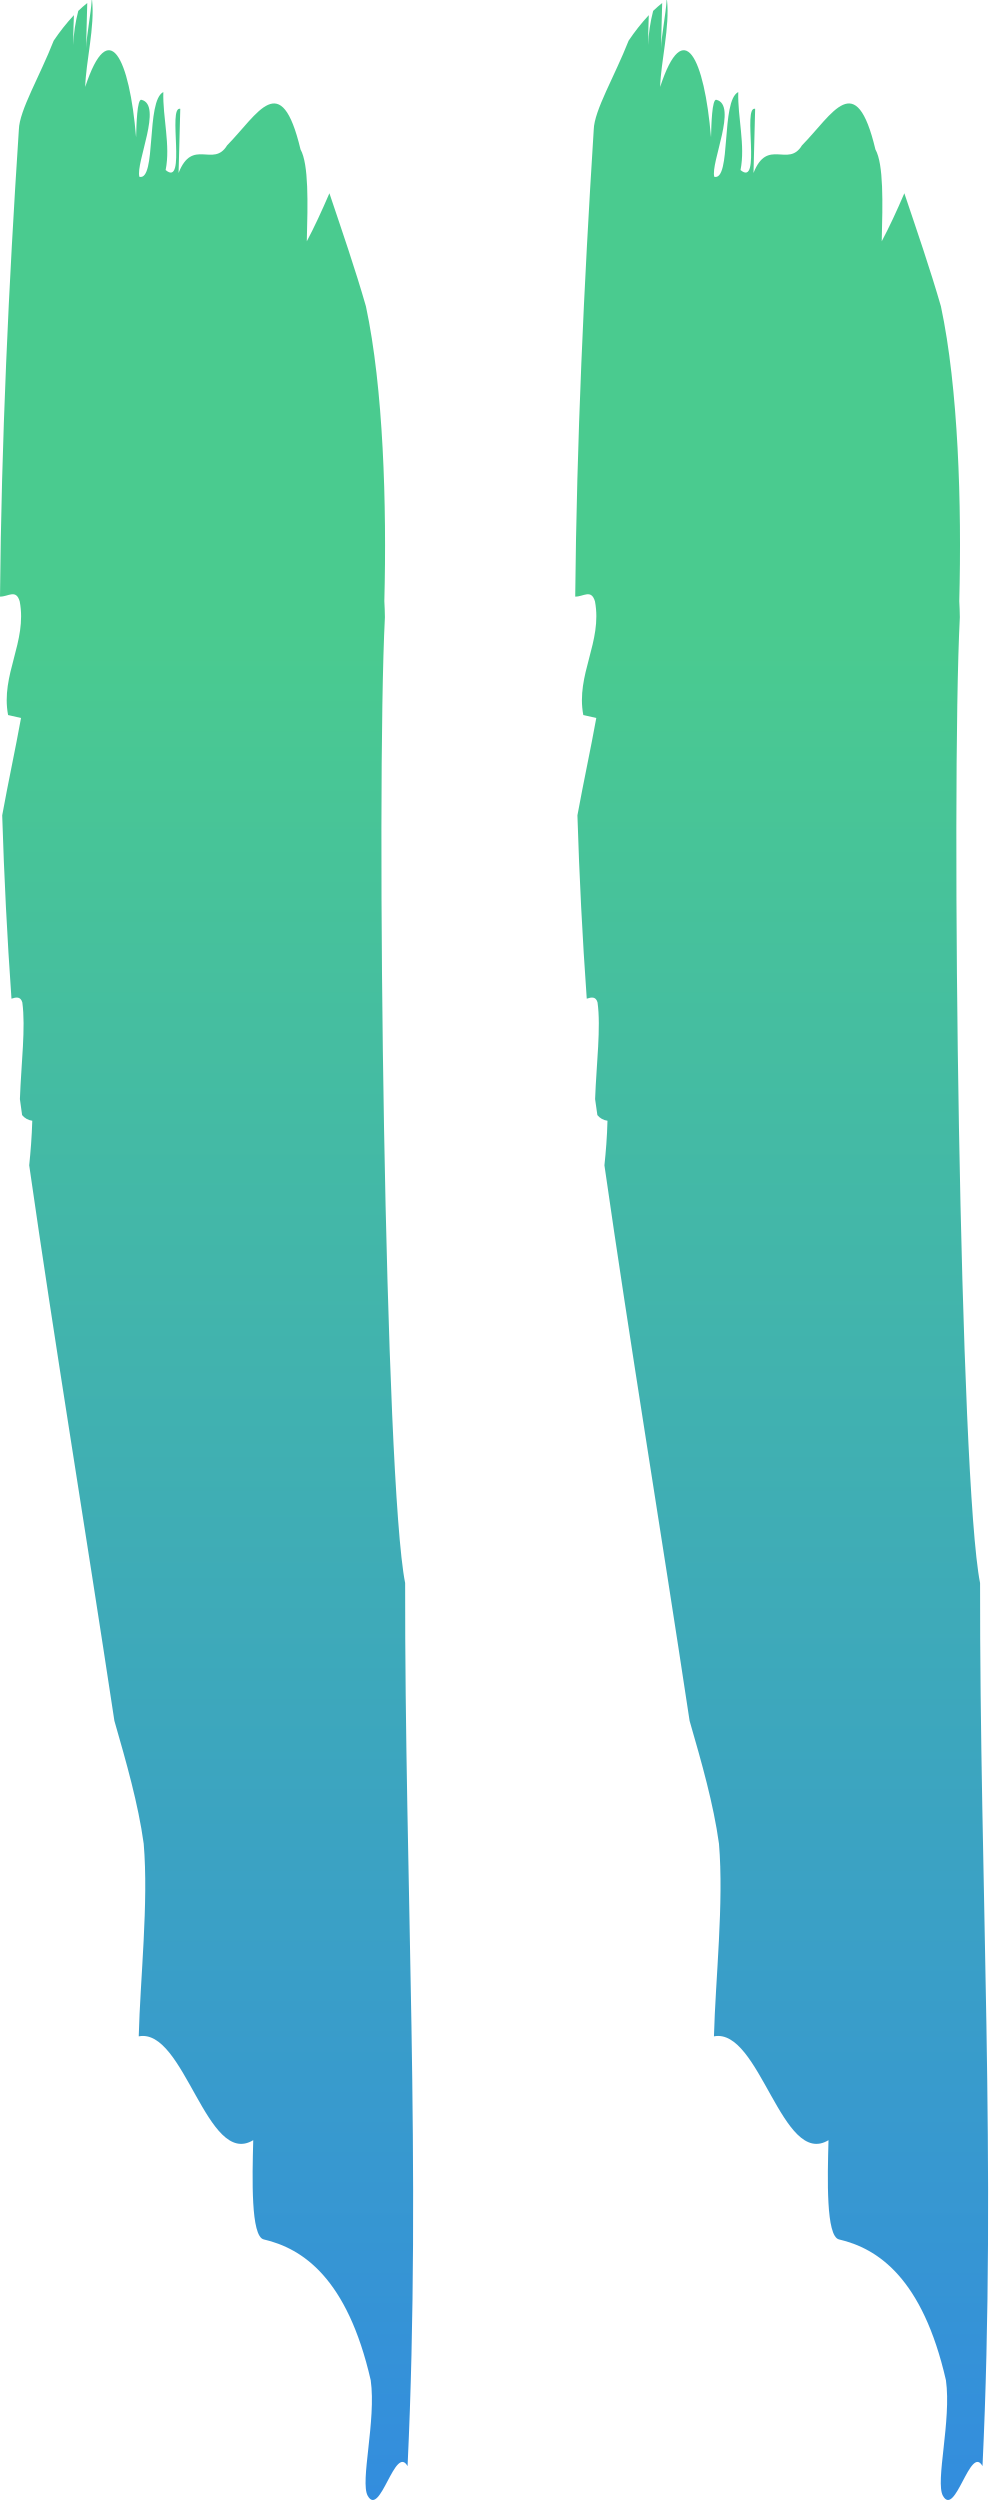
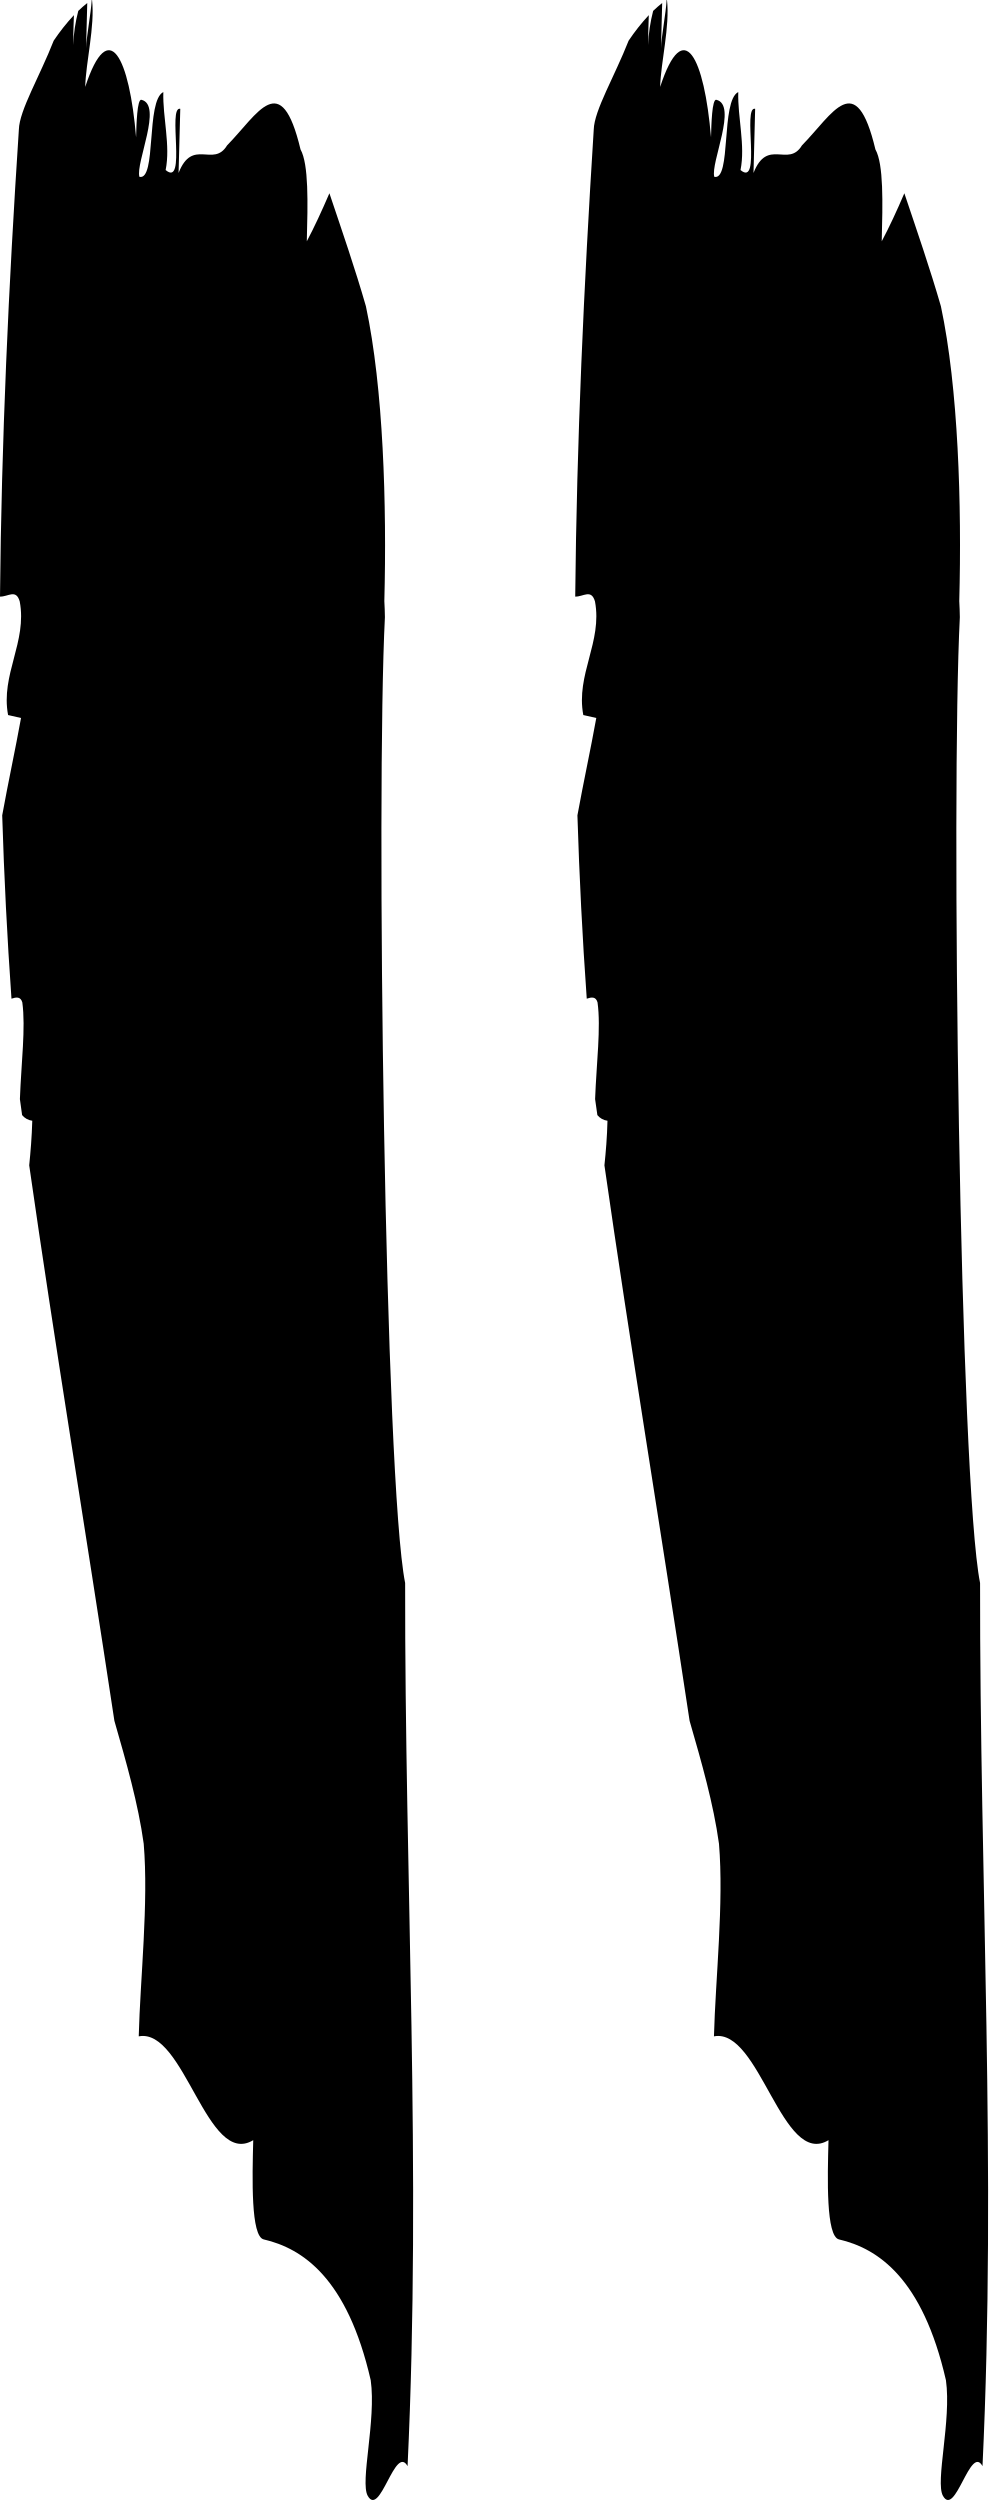
<svg xmlns="http://www.w3.org/2000/svg" width="87" height="219" viewBox="0 0 87 219" fill="none">
  <path d="M0 52.262C0.703 52.287 1.406 51.564 1.728 52.688C2.396 56.237 0.04 59.089 0.708 62.638L1.842 62.895C1.347 65.643 0.723 68.499 0.193 71.425C0.358 76.801 0.629 82.154 1.005 87.484C1.421 87.346 1.802 87.281 1.955 87.811C2.257 90.029 1.861 93.098 1.743 96.281C1.807 96.747 1.876 97.217 1.936 97.682C2.158 97.956 2.477 98.133 2.827 98.177C2.787 99.618 2.678 100.895 2.559 102.083C4.792 117.697 7.421 133.553 10.02 150.741C11.064 154.375 12.109 158.013 12.589 161.513C13.025 166.701 12.282 173.325 12.153 178.385C16.163 177.607 18.128 189.939 22.183 187.479C22.099 190.85 21.965 195.894 23.099 196.172C26.5 196.959 30.425 199.553 32.475 208.508C32.97 212.013 31.524 217.419 32.213 218.632C33.302 220.577 34.609 214.087 35.703 216.033C36.93 189.983 35.455 164.899 35.49 138.672C33.713 129.761 32.93 69.529 33.718 54.064C33.718 53.594 33.688 53.123 33.668 52.658C33.886 44.217 33.584 33.97 32.054 26.831C31.114 23.554 29.965 20.227 28.856 16.93C28.193 18.47 27.534 19.901 26.876 21.138C26.965 17.762 27.049 14.386 26.326 13.089C24.609 5.906 22.604 9.975 19.891 12.738C18.698 14.718 16.861 12.04 15.643 15.153C15.703 12.911 15.728 11.782 15.792 9.53C14.653 9.272 16.371 16.46 14.51 14.896C14.945 12.733 14.247 10.307 14.307 8.064C12.767 8.841 13.728 15.846 12.213 15.49C11.861 14.277 14.277 9.178 12.386 8.742C12.01 8.658 11.95 10.906 11.921 12.03C11.341 5.099 9.54 1.297 7.465 7.614C7.52 5.421 8.322 2.317 8.064 0L8.035 0C7.97 1.158 7.579 3.153 7.54 4.223L7.643 0.262C7.376 0.47 7.119 0.708 6.856 0.955C6.604 1.936 6.453 2.939 6.406 3.95C6.406 3.079 6.45 2.203 6.475 1.327C5.826 2.024 5.234 2.773 4.703 3.564C3.485 6.678 1.698 9.663 1.653 11.346C0.757 24.99 0.124 38.663 0 52.262Z" fill="url(#paint0_linear_450_842)" />
  <path d="M50.389 52.262C51.092 52.287 51.795 51.564 52.121 52.688C52.785 56.237 50.428 59.089 51.097 62.638L52.235 62.895C51.74 65.643 51.116 68.499 50.582 71.425C50.747 76.801 51.019 82.154 51.399 87.484C51.814 87.346 52.196 87.281 52.344 87.811C52.651 90.029 52.25 93.098 52.131 96.281C52.2 96.747 52.265 97.217 52.329 97.682C52.549 97.956 52.867 98.133 53.215 98.177C53.181 99.618 53.072 100.895 52.948 102.083C55.186 117.697 57.814 133.553 60.408 150.741C61.458 154.375 62.502 158.013 62.983 161.513C63.418 166.701 62.676 173.325 62.542 178.385C66.557 177.607 68.517 189.939 72.577 187.479C72.487 190.85 72.354 195.894 73.492 196.172C76.893 196.959 80.814 199.553 82.864 208.508C83.359 212.013 81.913 217.419 82.601 218.632C83.69 220.577 85.002 214.087 86.067 216.033C87.299 189.983 85.824 164.899 85.854 138.672C84.076 129.761 83.294 69.529 84.082 54.064C84.082 53.594 84.052 53.123 84.032 52.658C84.255 44.217 83.948 33.97 82.423 26.831C81.478 23.554 80.329 20.227 79.22 16.93C78.562 18.47 77.898 19.901 77.24 21.138C77.324 17.762 77.413 14.386 76.686 13.089C74.973 5.906 72.963 9.975 70.25 12.738C69.057 14.718 67.225 12.04 66.007 15.153C66.062 12.911 66.091 11.782 66.151 9.53C65.017 9.272 66.73 16.46 64.869 14.896C65.304 12.733 64.611 10.307 64.671 8.064C63.126 8.841 64.087 15.846 62.572 15.49C62.225 14.277 64.641 9.178 62.75 8.742C62.369 8.658 62.314 10.906 62.285 12.03C61.7 5.099 59.898 1.297 57.829 7.614C57.889 5.421 58.691 2.317 58.428 0L58.398 0C58.334 1.158 57.943 3.153 57.904 4.223C57.938 2.911 57.973 1.589 58.007 0.262C57.74 0.47 57.478 0.708 57.215 0.955C56.962 1.935 56.813 2.939 56.77 3.95C56.77 3.079 56.814 2.203 56.834 1.327C56.187 2.025 55.596 2.773 55.067 3.564C53.844 6.678 52.057 9.663 52.012 11.346C51.151 24.99 50.517 38.663 50.389 52.262Z" fill="url(#paint1_linear_450_842)" />
  <defs>
    <linearGradient id="paint0_linear_450_842" x1="18.096" y1="0" x2="18.096" y2="219" gradientUnits="userSpaceOnUse">
-       <stop offset="0.25" stop-color="#4ACB8F" />
-       <stop offset="1" stop-color="#338DDE" />
+       <stop offset="0.25" stopColor="#4ACB8F" />
+       <stop offset="1" stopColor="#338DDE" />
    </linearGradient>
    <linearGradient id="paint1_linear_450_842" x1="68.474" y1="0" x2="68.474" y2="219" gradientUnits="userSpaceOnUse">
-       <stop offset="0.25" stop-color="#4ACB8F" />
-       <stop offset="1" stop-color="#338DDE" />
+       <stop offset="0.25" stopColor="#4ACB8F" />
+       <stop offset="1" stopColor="#338DDE" />
    </linearGradient>
  </defs>
</svg>
